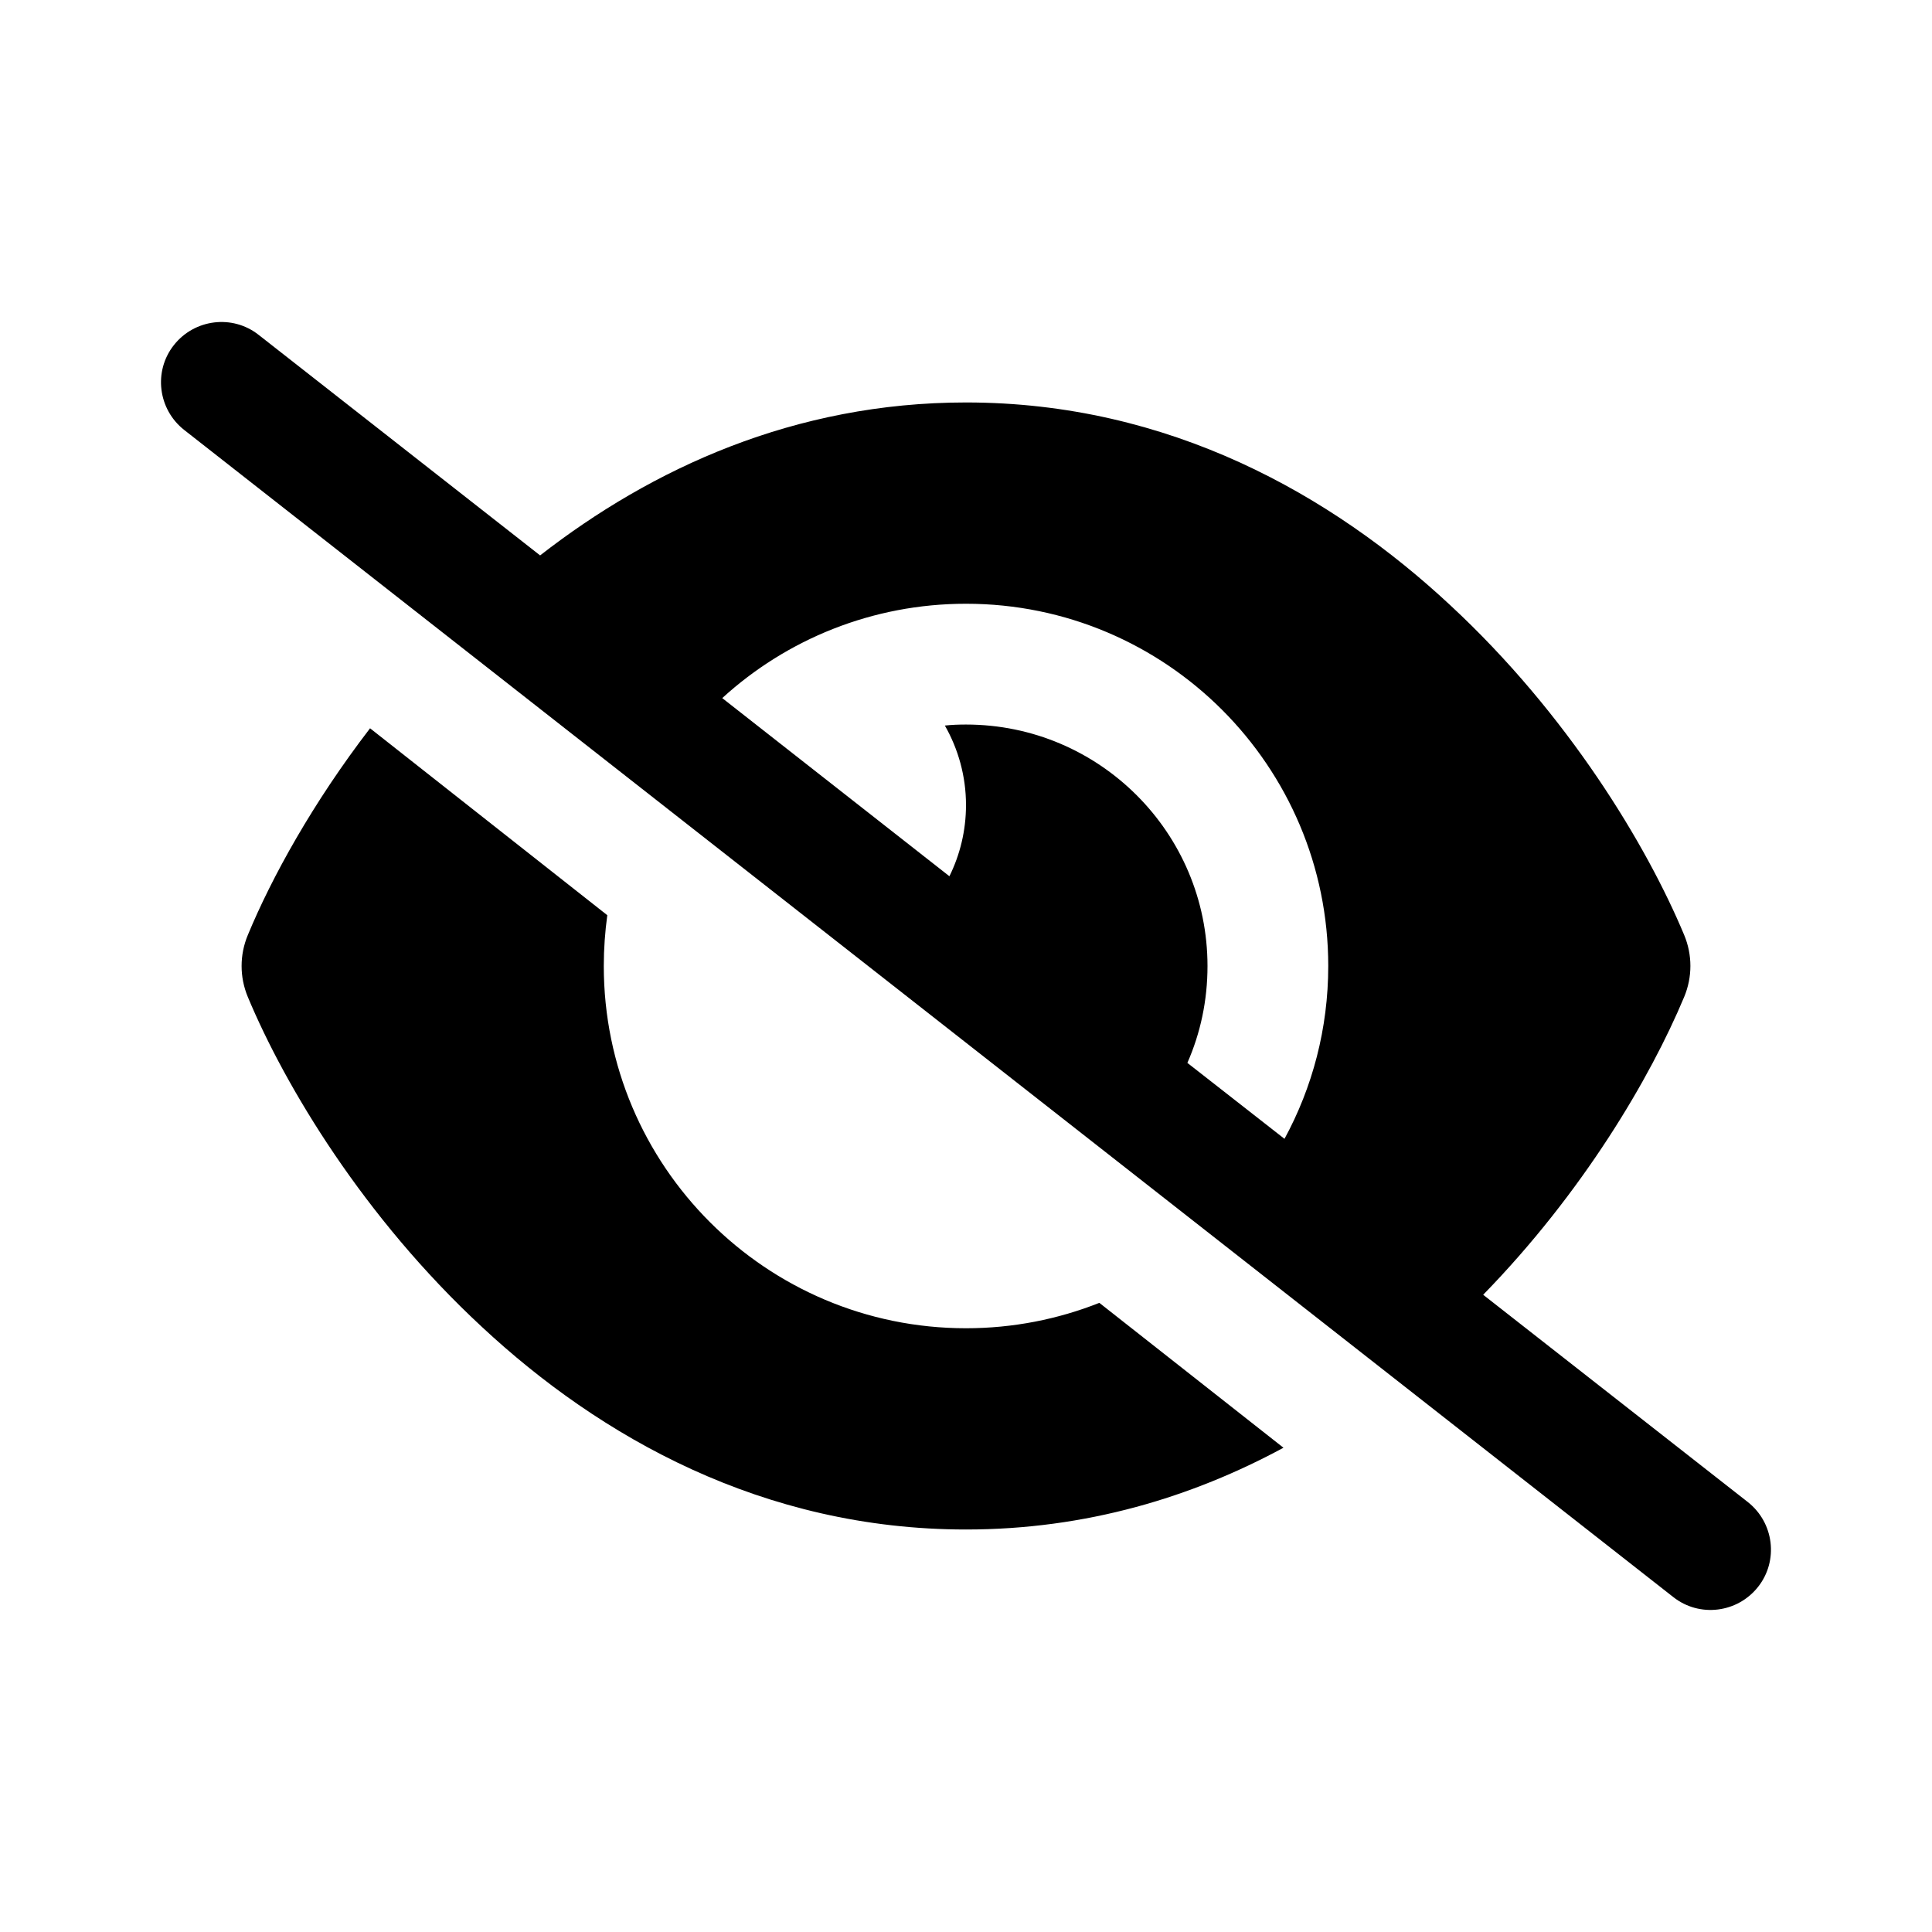
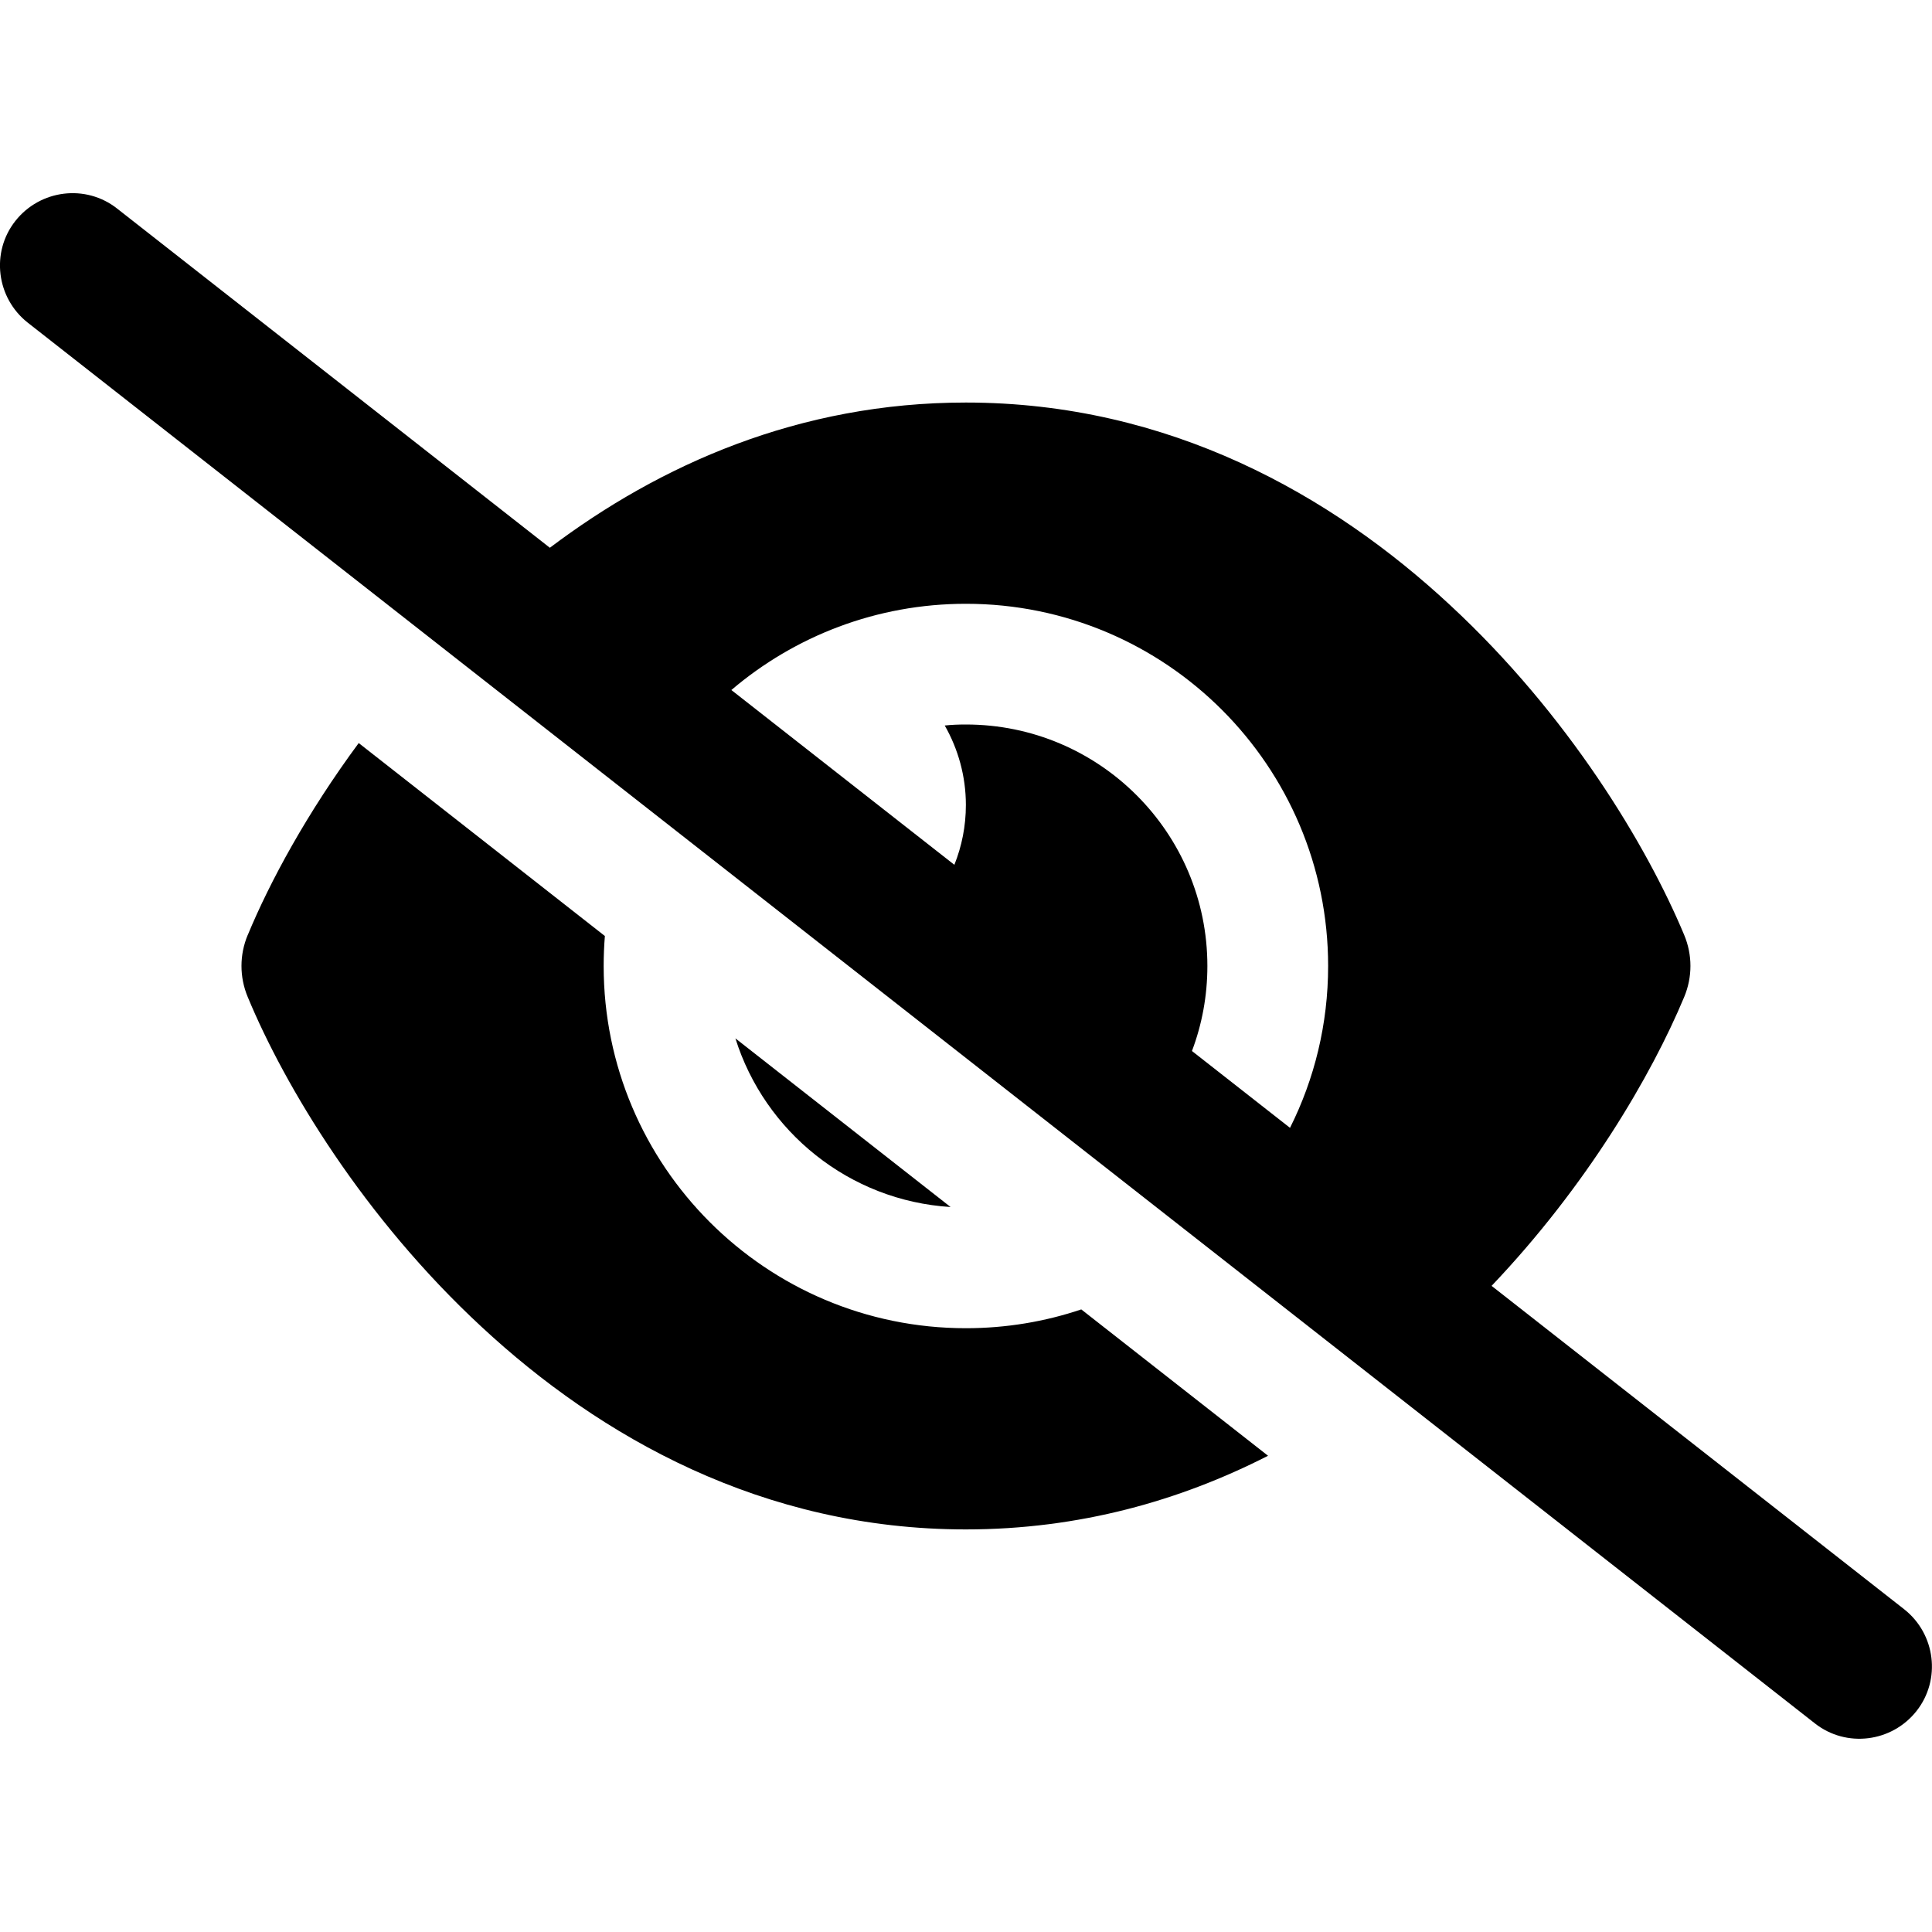
<svg xmlns="http://www.w3.org/2000/svg" viewBox="0 0 48 48">
-   <path d="m6.425 8.319c-.65-.512-1.594-.394-2.106.256-.512.65-.394 1.594.256 2.106l36.999 28.999c.65.512 1.594.394 2.106-.256s.394-1.594-.256-2.106l-6.575-5.15c2.475-2.538 4.15-5.381 4.994-7.4.206-.494.206-1.044 0-1.538-.931-2.231-2.887-5.481-5.812-8.194-2.937-2.737-6.981-5.037-12.031-5.037-4.262 0-7.812 1.644-10.581 3.8zm11.519 9.025c1.594-1.456 3.725-2.344 6.056-2.344 4.969 0 9 4.031 9 9 0 1.556-.394 3.019-1.087 4.294l-2.413-1.887c.325-.738.5-1.55.5-2.406 0-3.312-2.688-6-6-6-.175 0-.35.006-.525.025.331.581.525 1.256.525 1.975 0 .637-.15 1.238-.412 1.769zm13.944 18.625-4.575-3.6c-1.025.406-2.144.631-3.312.631-4.969 0-9-4.031-9-9 0-.431.031-.85.087-1.262l-5.894-4.644c-1.425 1.856-2.444 3.706-3.037 5.137-.206.494-.206 1.044 0 1.538.931 2.231 2.887 5.481 5.812 8.194 2.937 2.737 6.981 5.037 12.031 5.037 2.987 0 5.619-.806 7.887-2.031z" />
+   <g>
+     <path clip-rule="evenodd" d="m2.91 5.182c-.78-.615-1.913-.472-2.528.307s-.472 1.913.307 2.527l44.4 34.8c.78.615 1.913.472 2.527-.307s.472-1.913-.307-2.527l-10.251-8.035c2.361-2.48 3.969-5.22 4.786-7.179.206-.494.206-1.044 0-1.537-.931-2.231-2.887-5.481-5.812-8.193-2.943-2.737-6.987-5.037-12.036-5.037-4.138 0-7.6 1.544-10.335 3.608zm15.26 11.961 5.541 4.343c.184-.46.286-.961.286-1.486 0-.719-.194-1.394-.525-1.975.175-.019.35-.025.525-.025 3.312 0 6 2.687 6 6 0 .743-.135 1.455-.383 2.112l2.436 1.909c.606-1.21.947-2.576.947-4.021 0-4.968-4.031-8.999-8.999-8.999-2.222 0-4.257.806-5.827 2.142z" fill-rule="evenodd" />
+     <path d="m6.155 23.231c.554-1.336 1.477-3.037 2.757-4.77l6.116 4.794c-.02.246-.03.494-.03.745 0 4.968 4.031 8.999 8.999 8.999 1.002 0 1.967-.164 2.867-.467l4.64 3.636c-2.177 1.112-4.685 1.83-7.507 1.83-5.05 0-9.093-2.3-12.037-5.037-2.925-2.712-4.881-5.962-5.806-8.193-.206-.494-.206-1.044 0-1.537z" />
+     <path d="m18.271 25.798c.728 2.319 2.827 4.033 5.346 4.19z" />
+   </g>
</svg>
